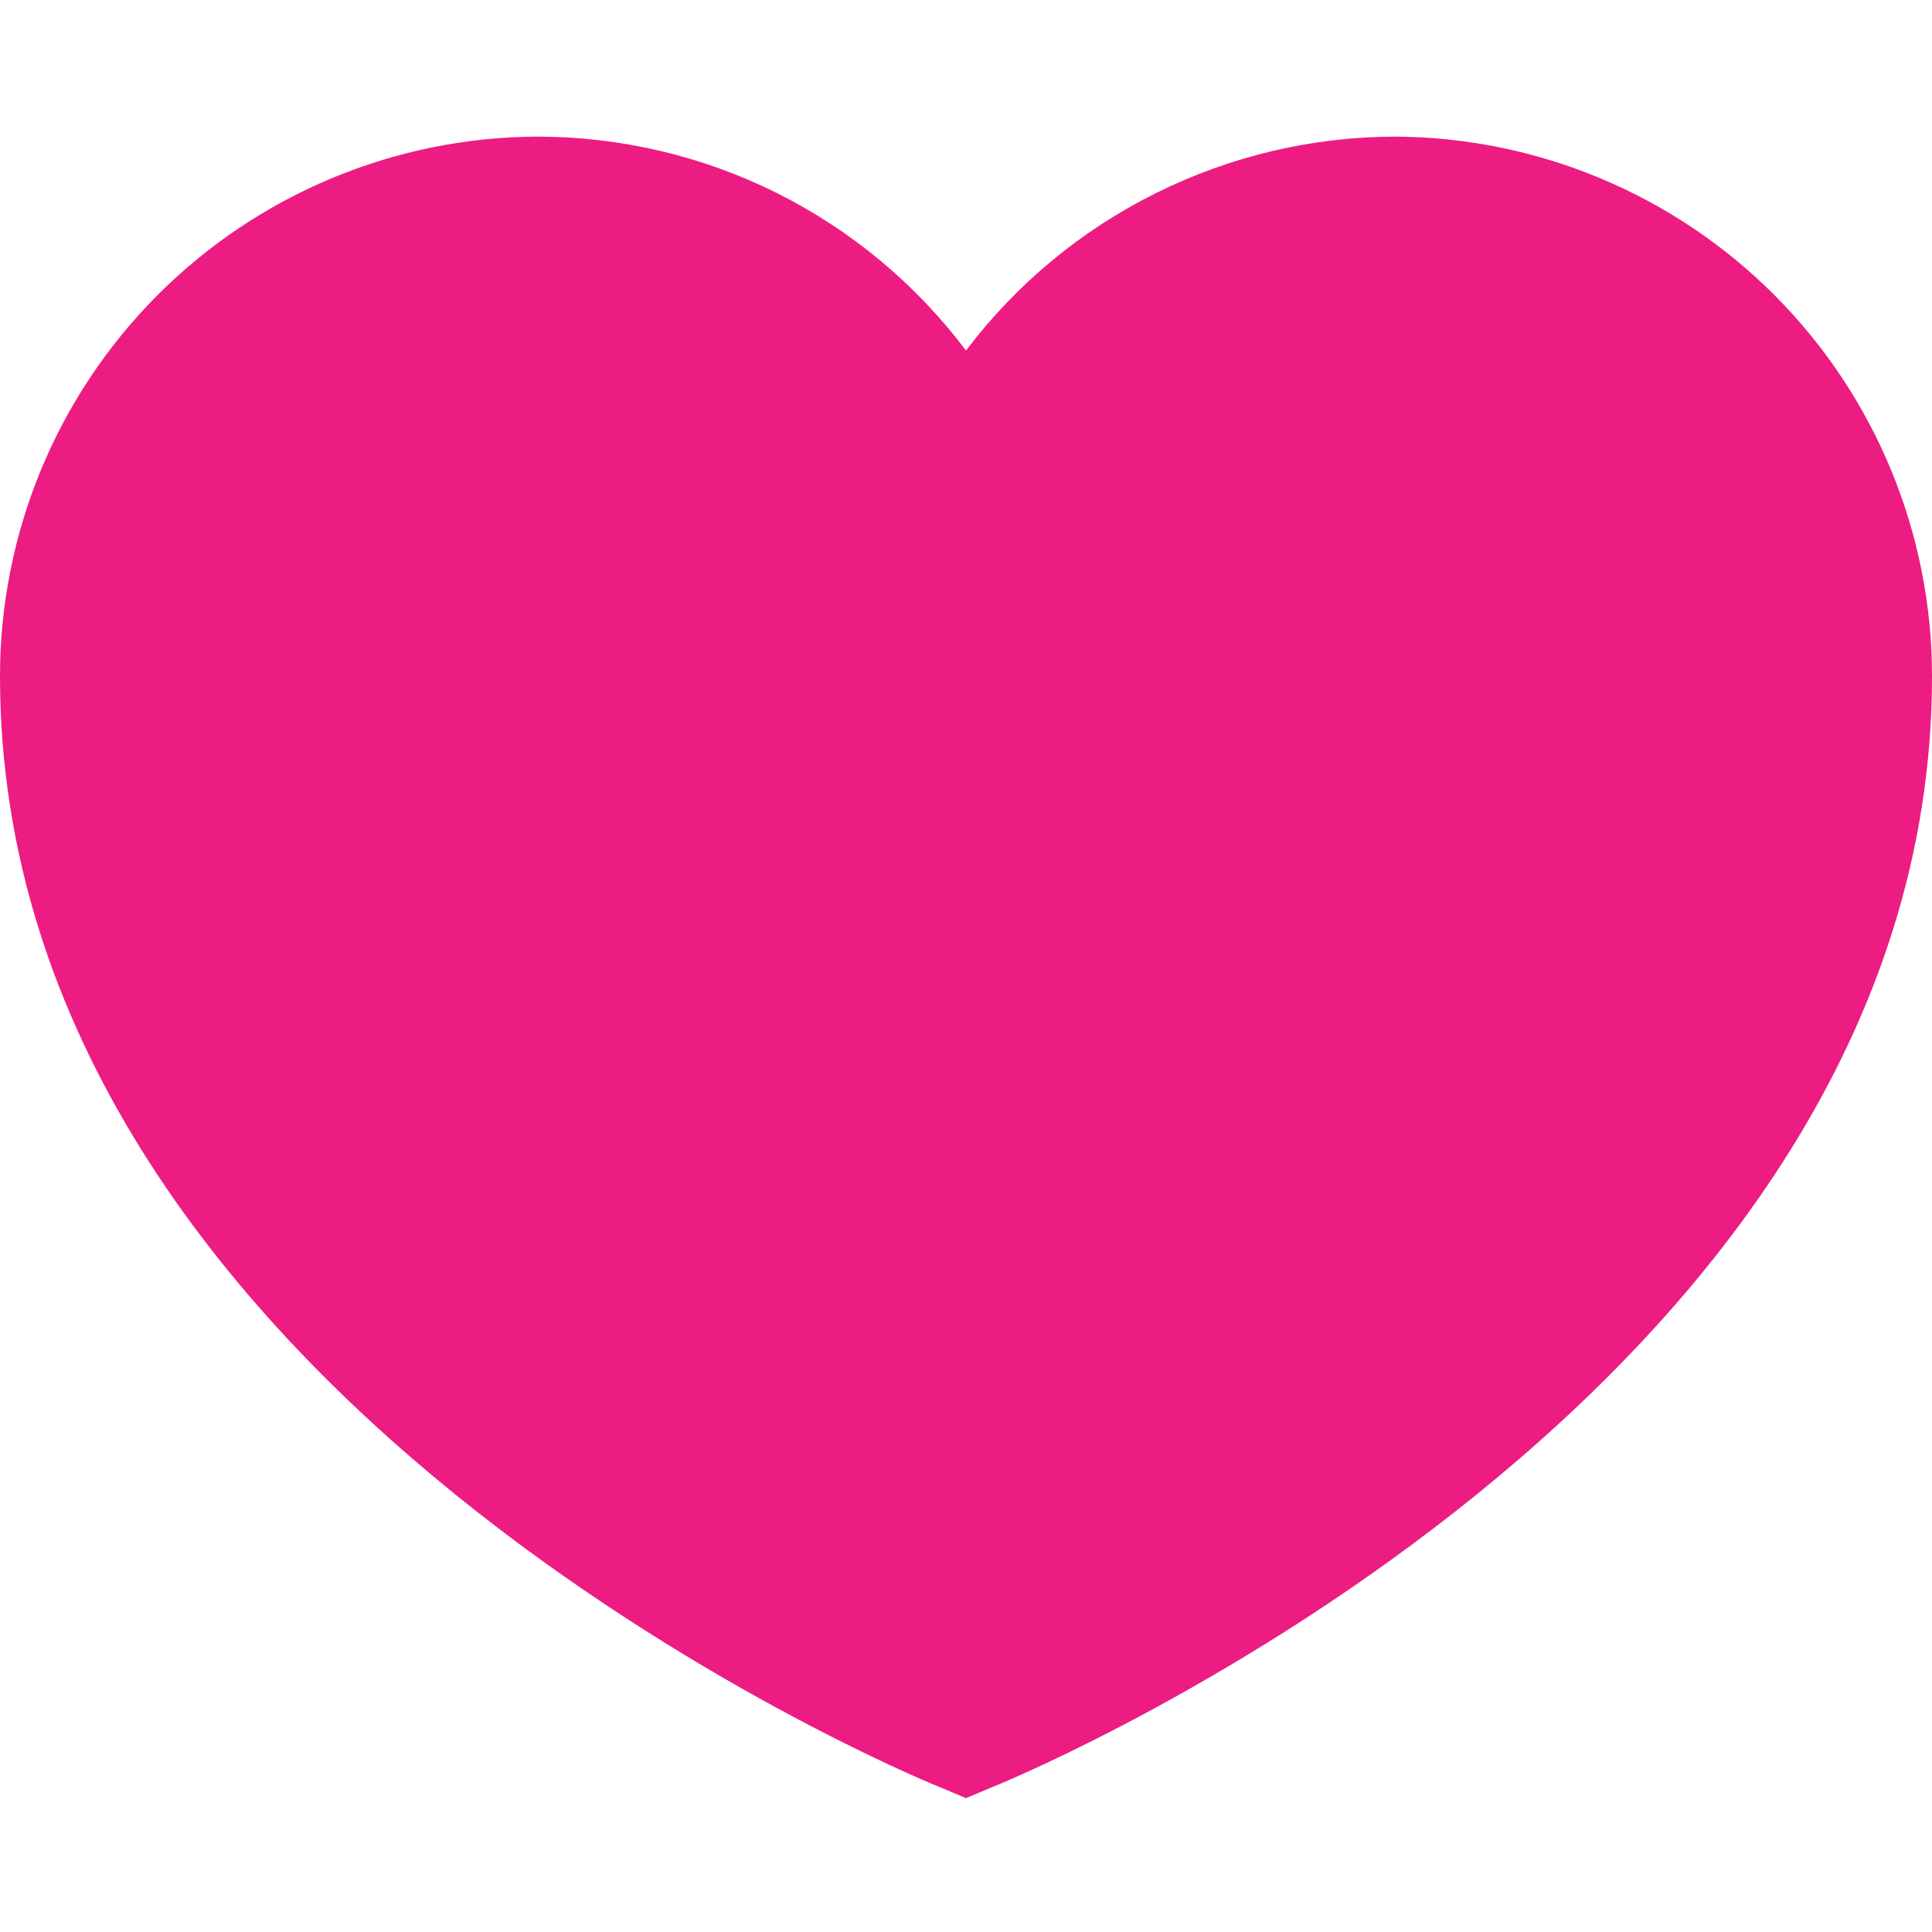
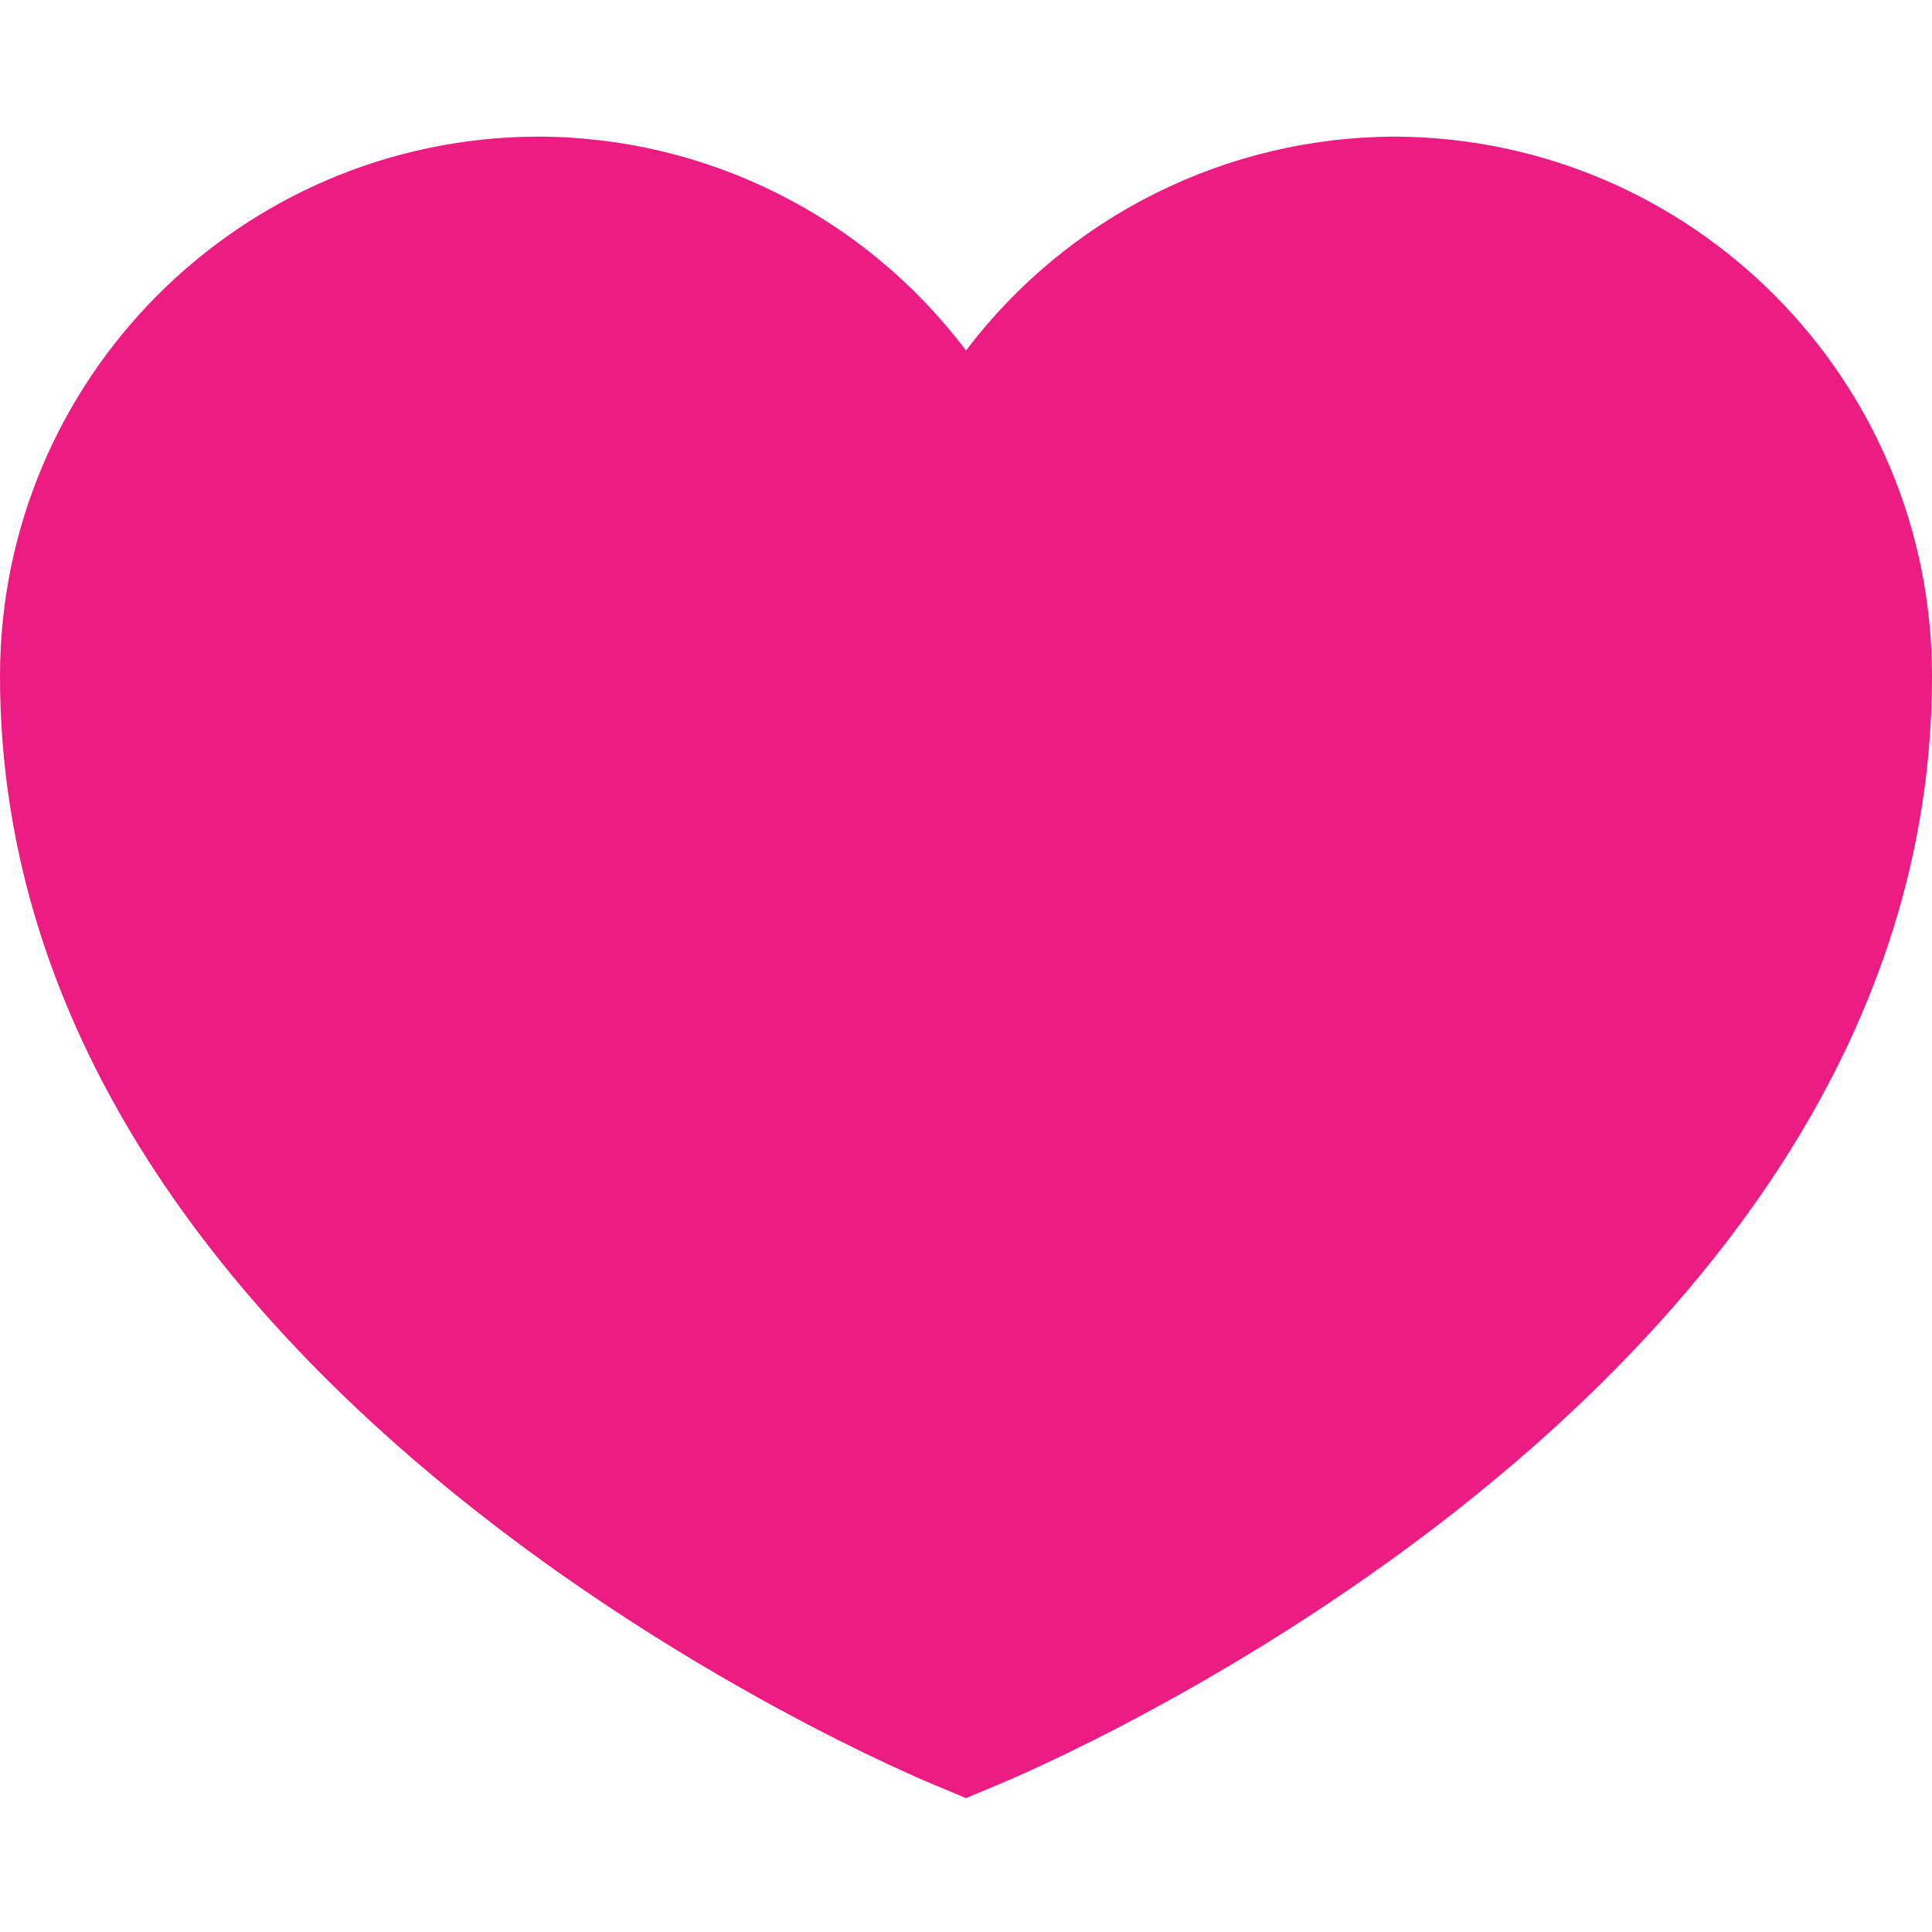
- <svg xmlns="http://www.w3.org/2000/svg" width="14" height="14" viewBox="0 0 14 14" fill="none">
-   <path d="M7 13.03L6.81 12.95C6.53 12.84 3.35064e-10 10.09 3.35064e-10 4.9C-1.35206e-05 3.866 0.409 2.875 1.138 2.142C1.867 1.41 2.856 0.995 3.89 0.99C4.493 0.99 5.088 1.129 5.628 1.398C6.167 1.667 6.637 2.058 7 2.54C7.364 2.059 7.834 1.669 8.373 1.401C8.913 1.132 9.507 0.991 10.11 0.99C11.143 0.995 12.133 1.41 12.862 2.142C13.591 2.875 14 3.866 14 4.9C14 10.09 7.47 12.84 7.19 12.95L7 13.03Z" fill="#EC1C82" />
+ <svg xmlns="http://www.w3.org/2000/svg" width="14" height="14" fill="none">
+   <path d="m7 13.03-.19-.08C6.53 12.84 0 10.09 0 4.9A3.91 3.91 0 0 1 3.89.99 3.89 3.89 0 0 1 7 2.54 3.91 3.91 0 0 1 10.11.99 3.91 3.91 0 0 1 14 4.9c0 5.19-6.53 7.94-6.81 8.05l-.19.08Z" fill="#EC1C82" />
</svg>
